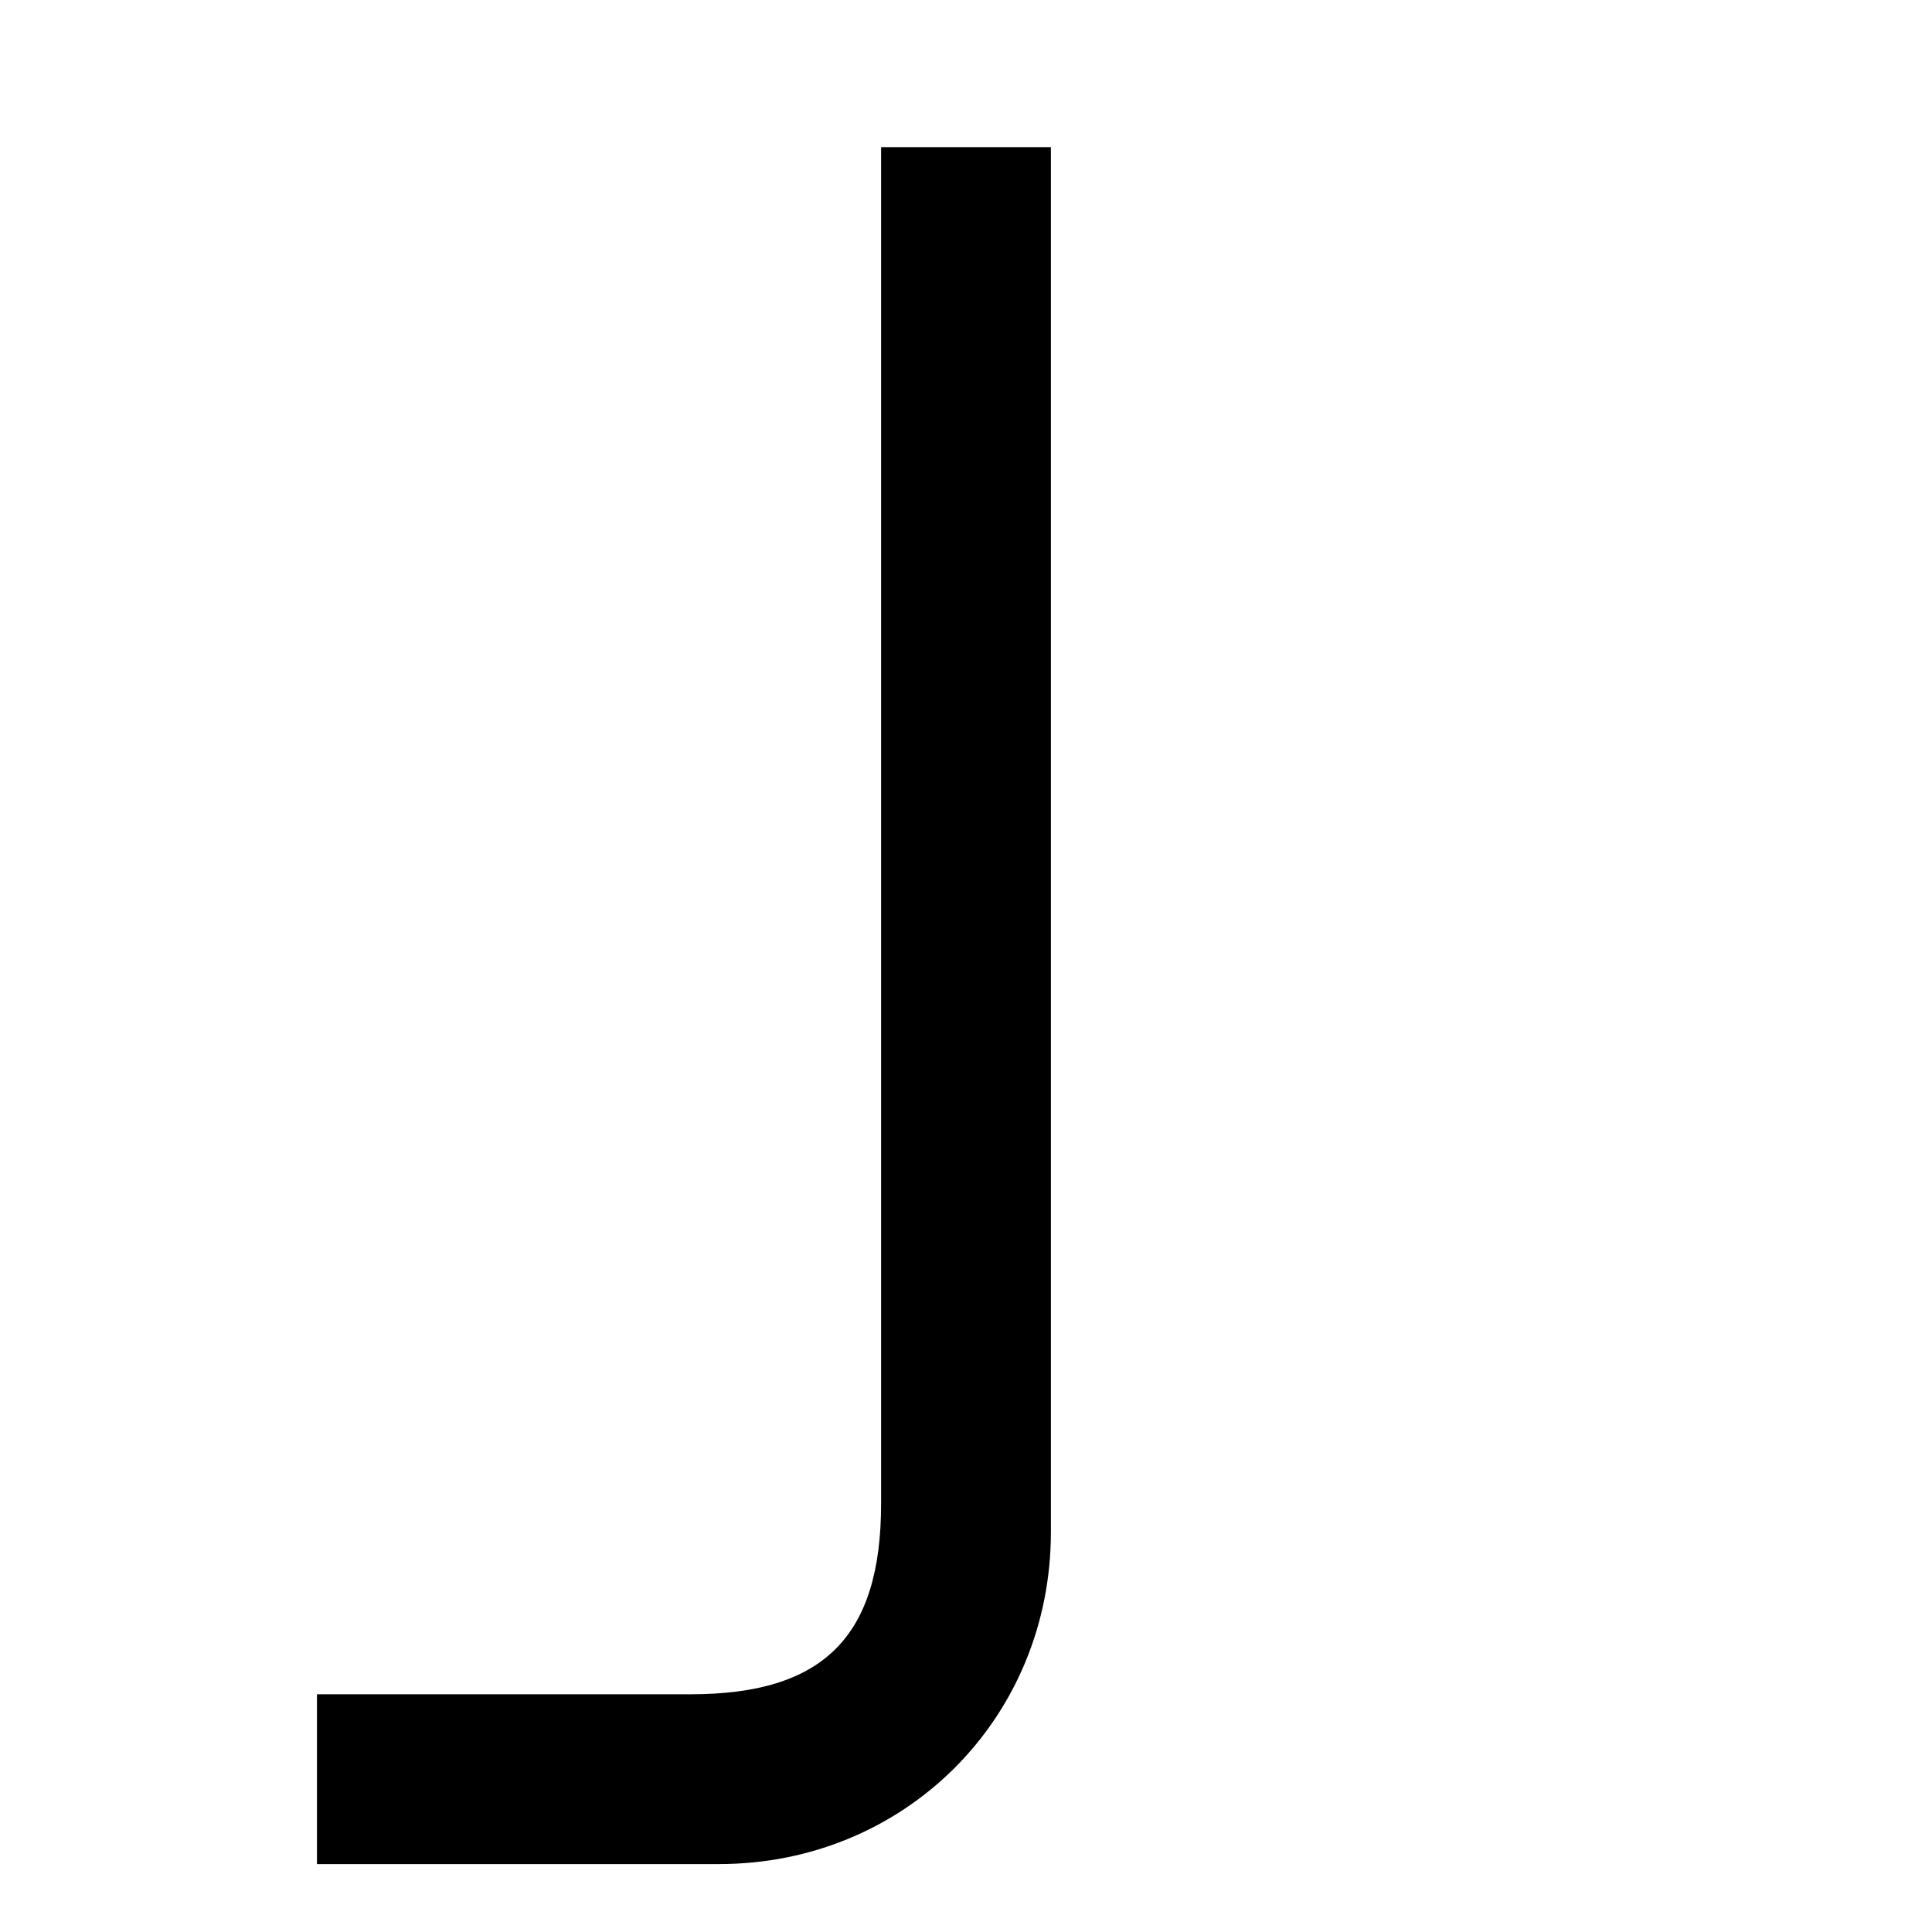
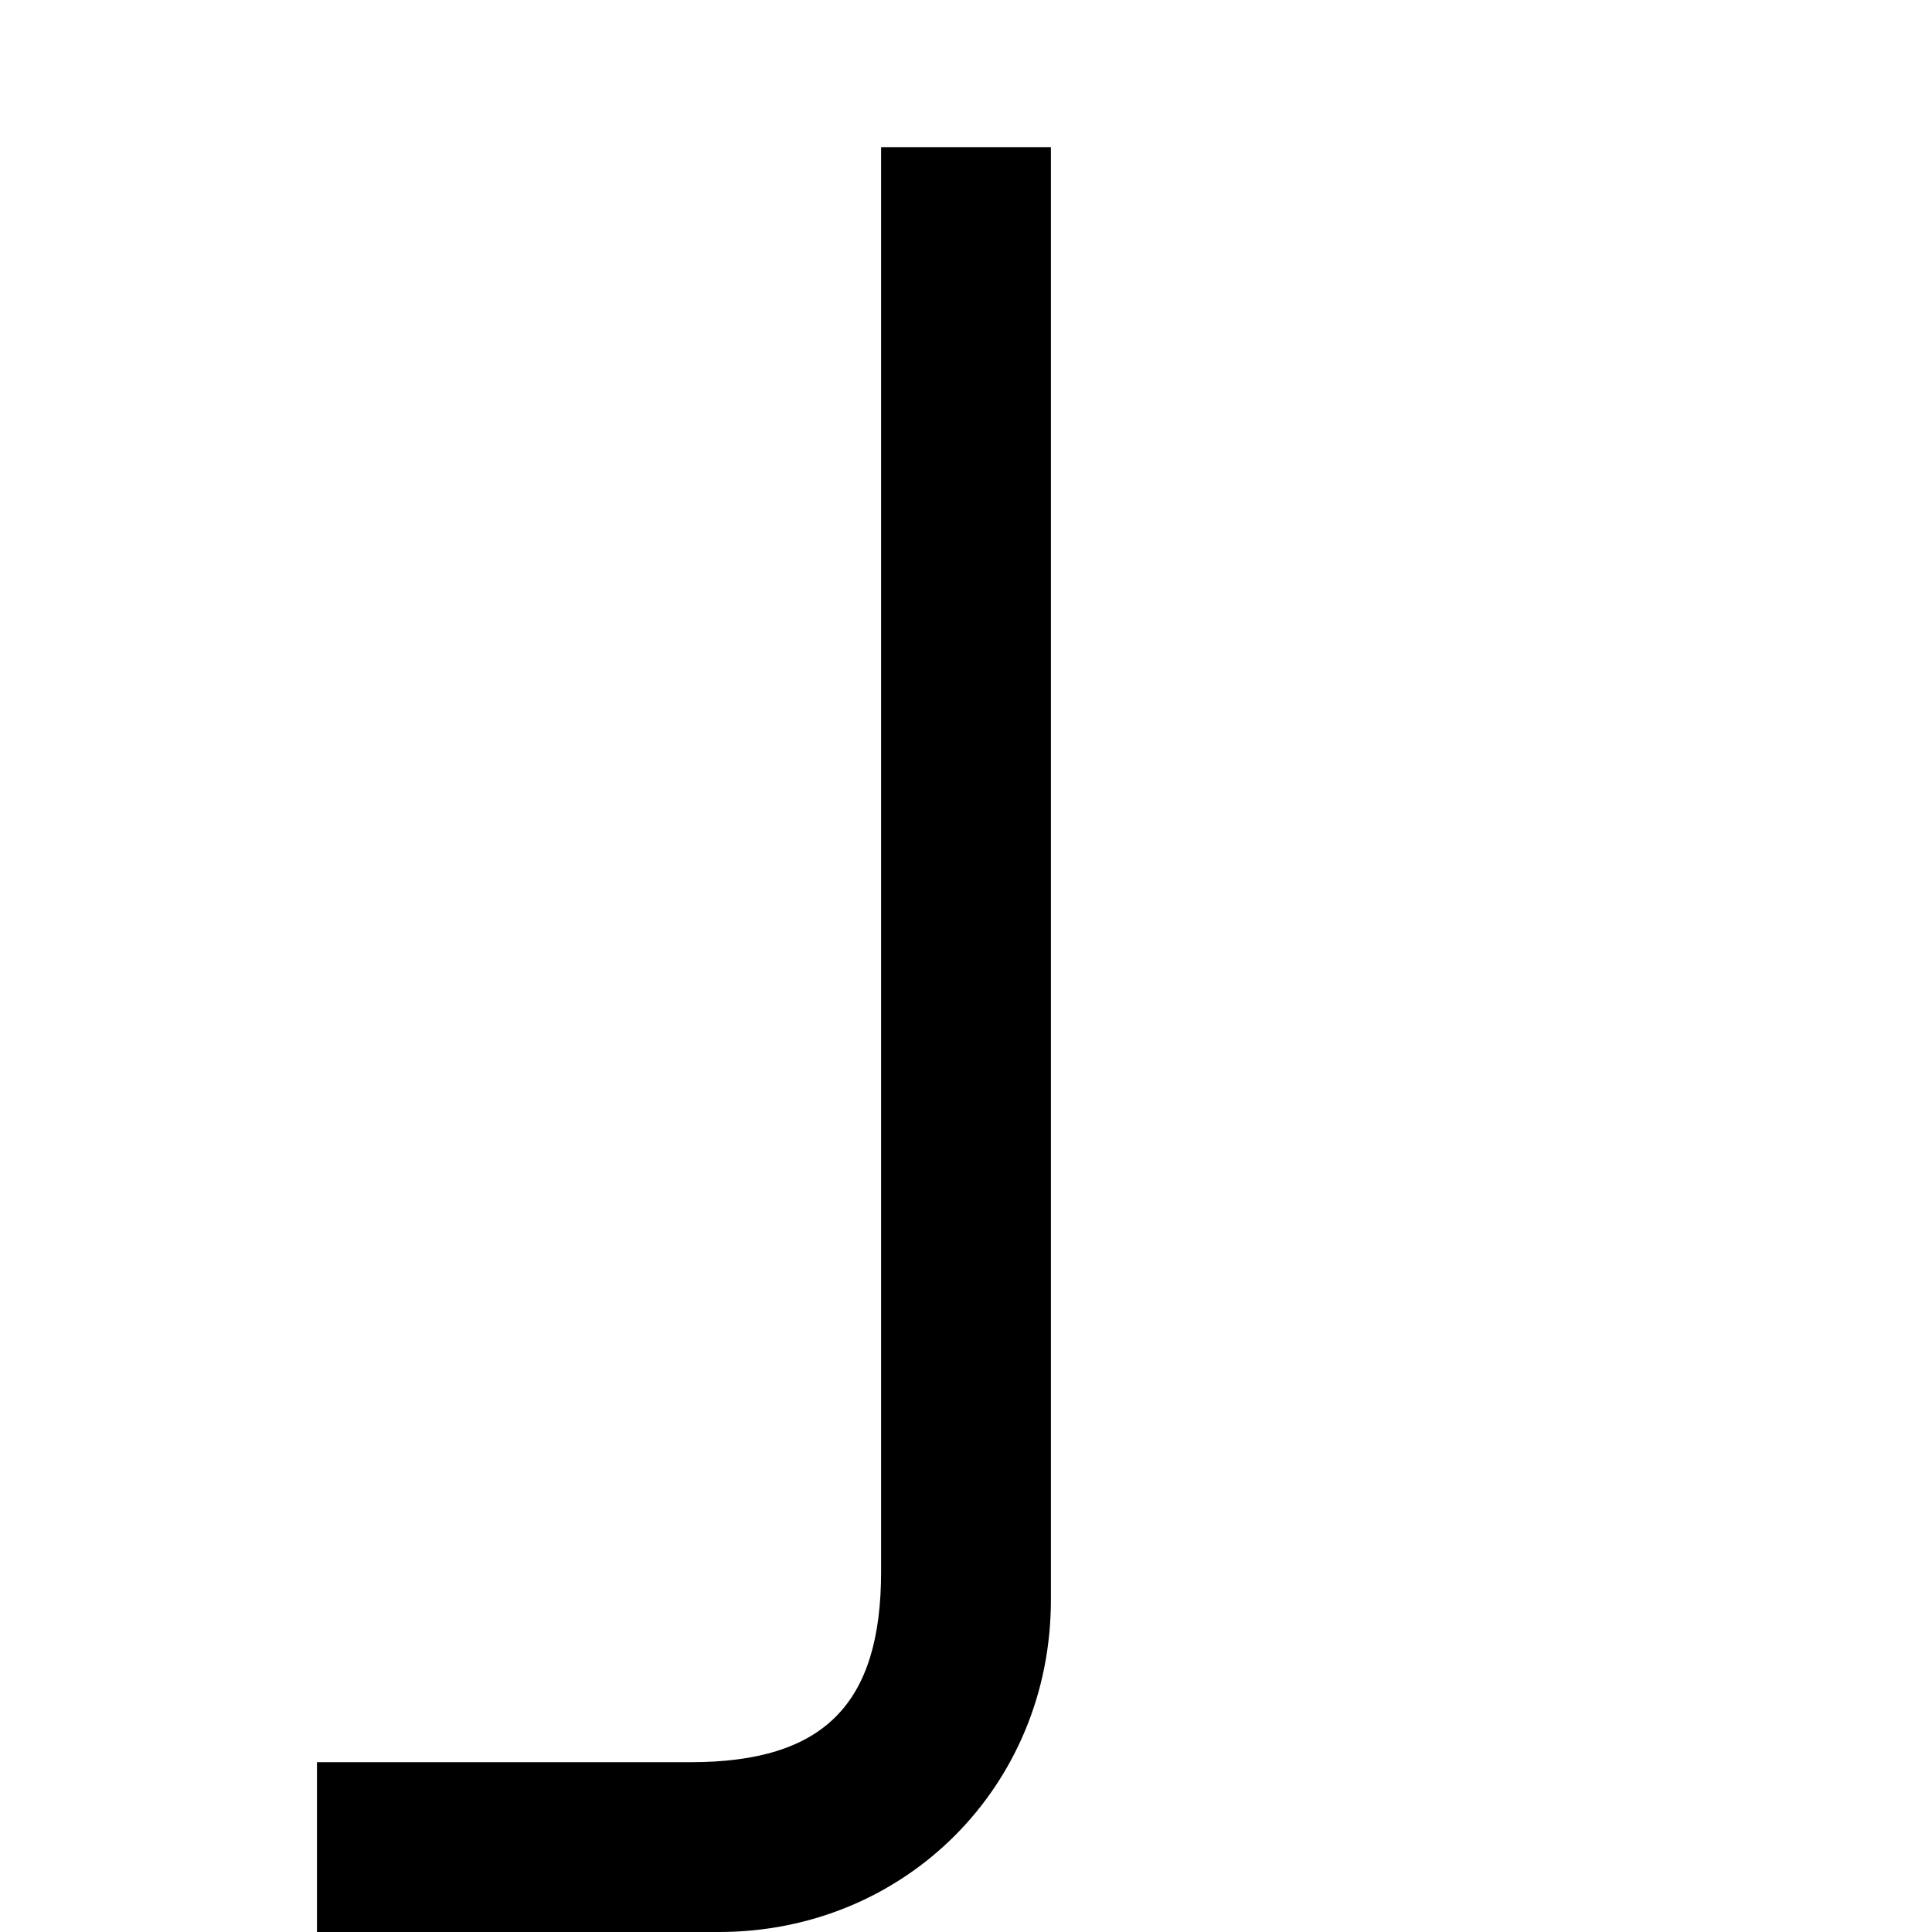
<svg xmlns="http://www.w3.org/2000/svg" width="2048" height="2048">
-   <path id="path1" fill="#000000" stroke="none" d="M 934 156 L 934 1594 C 934 1734.946 872.961 1796 732 1796 L 336 1796 L 336 1976 L 762 1976 C 959.337 1976 1114 1821.353 1114 1624 L 1114 156 L 1024 156 Z" />
+   <path id="path1" fill="#000000" stroke="none" d="M 934 156 L 934 1666 C 934 1806.945 872.961 1868 732 1868 L 336 1868 L 336 2048 L 762 2048 C 959.337 2048 1114 1893.353 1114 1696 L 1114 156 L 1024 156 Z" />
</svg>
